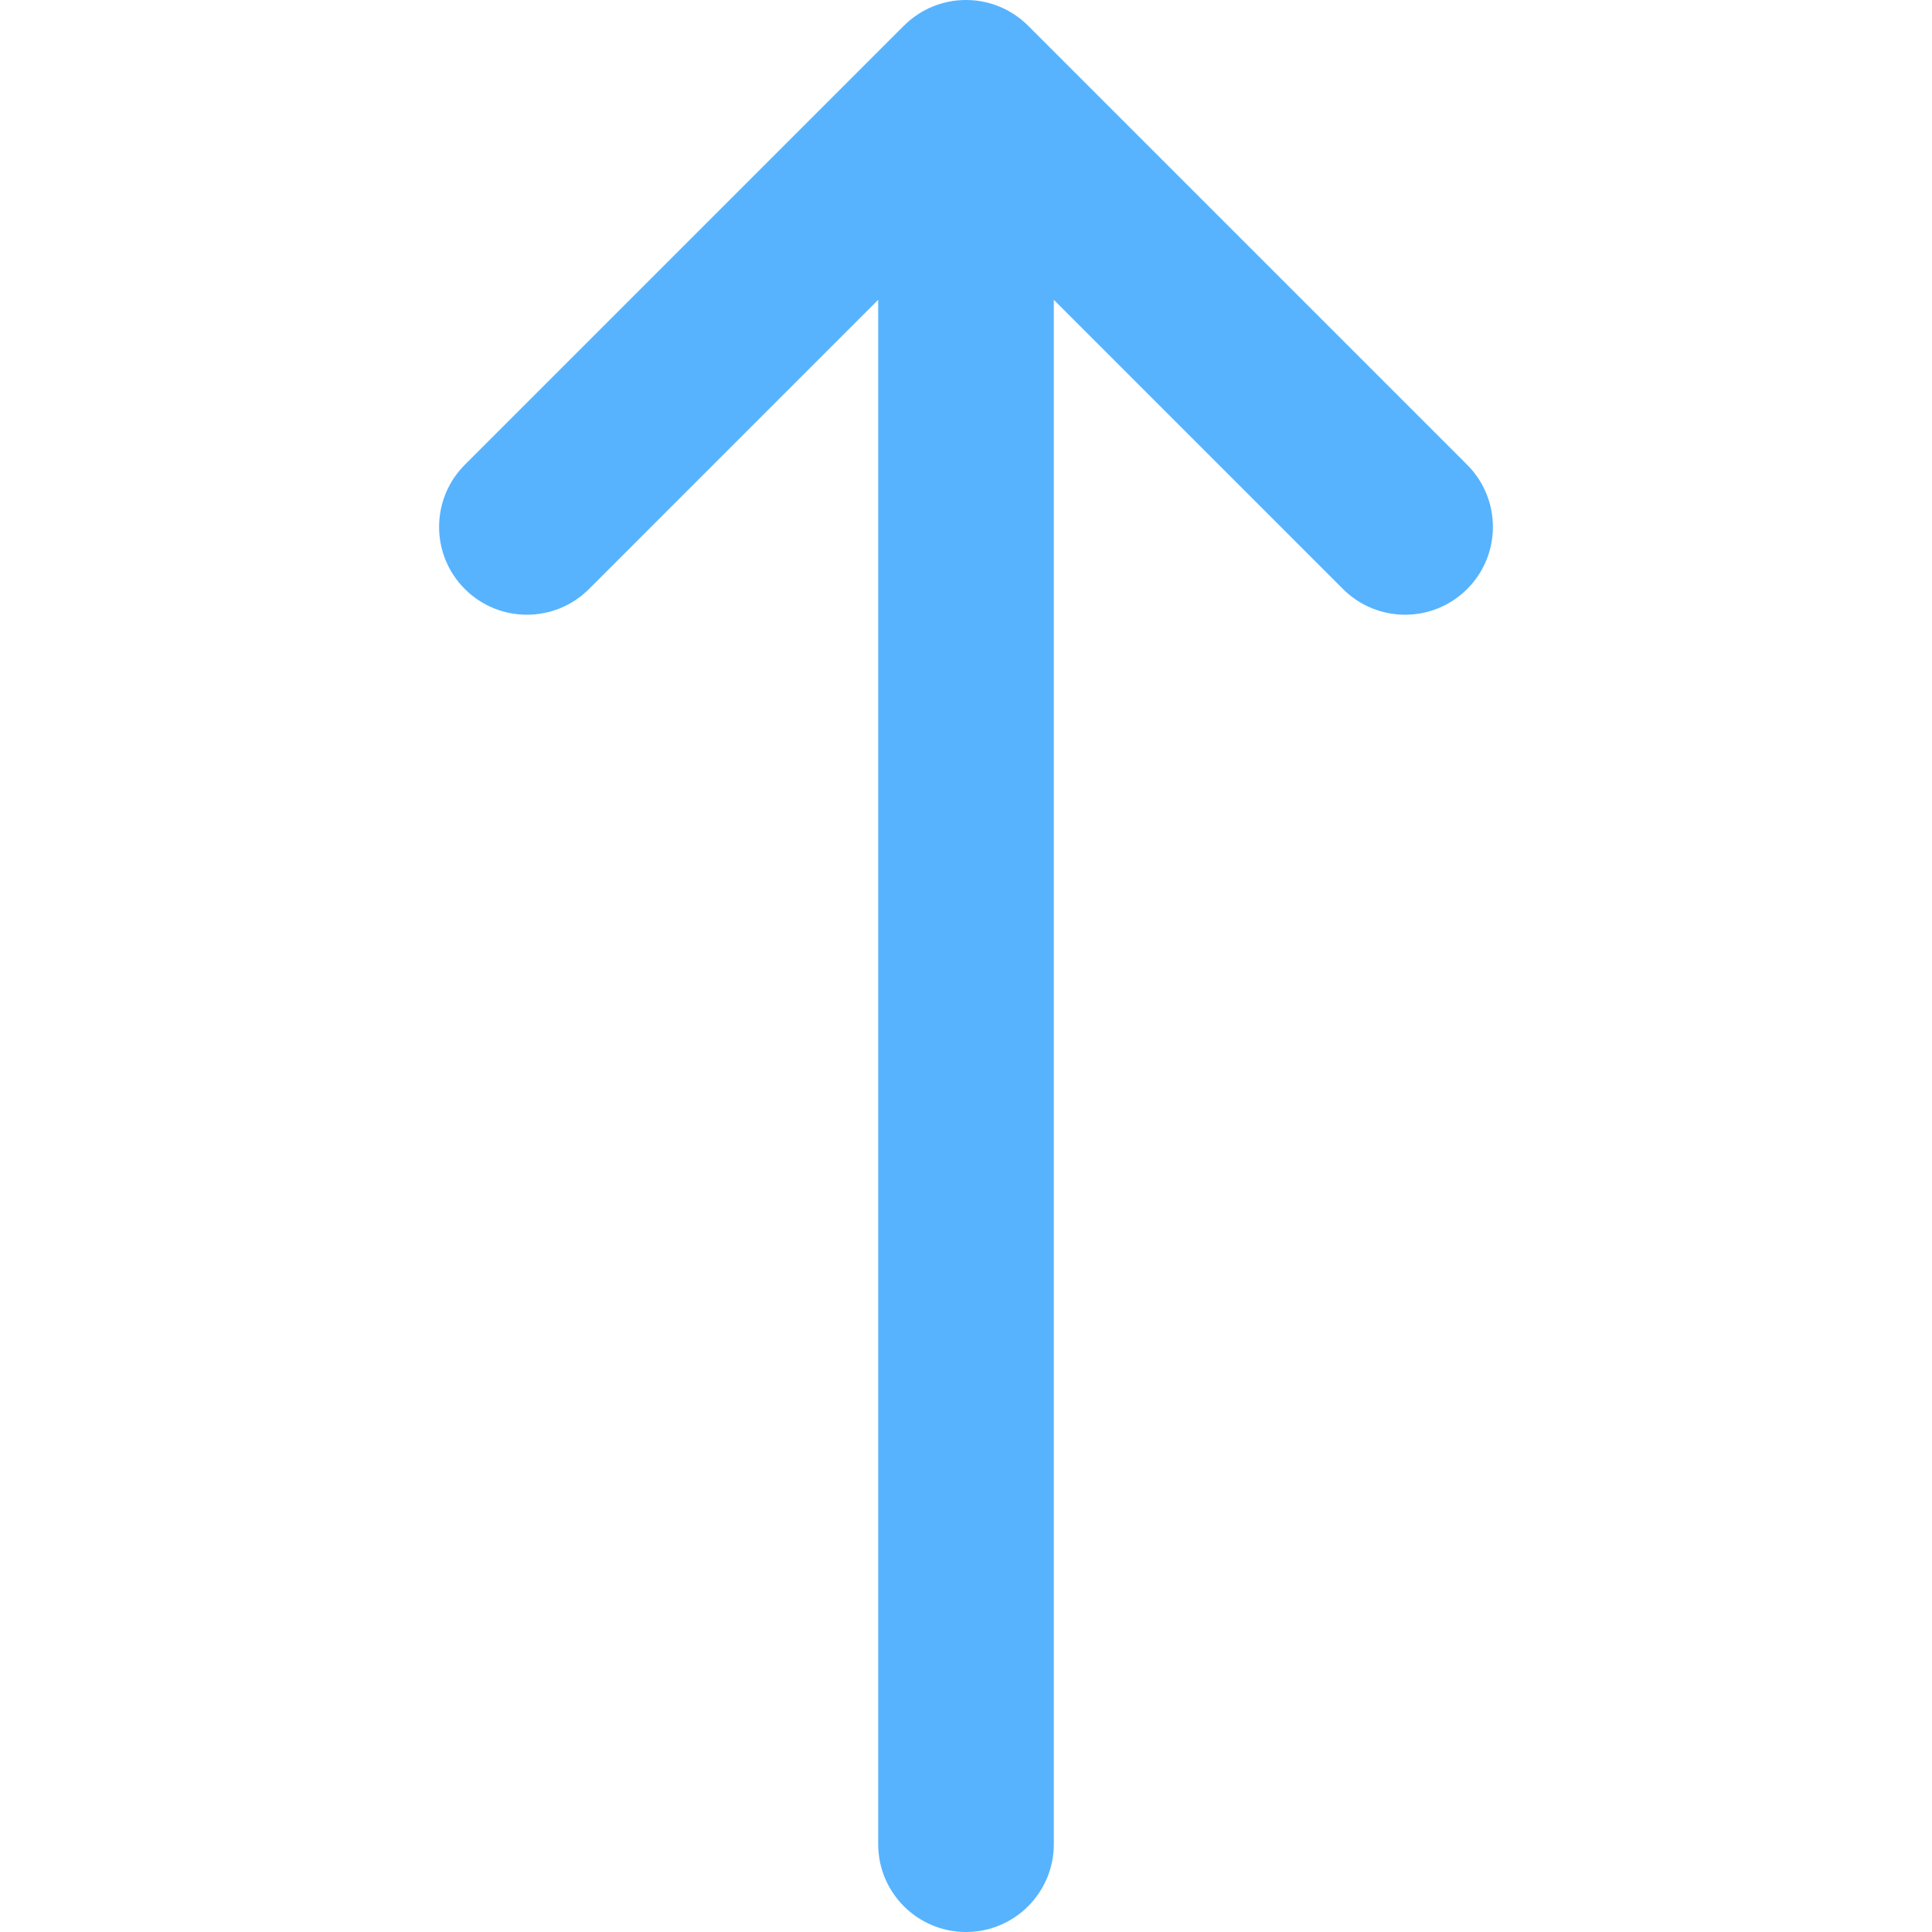
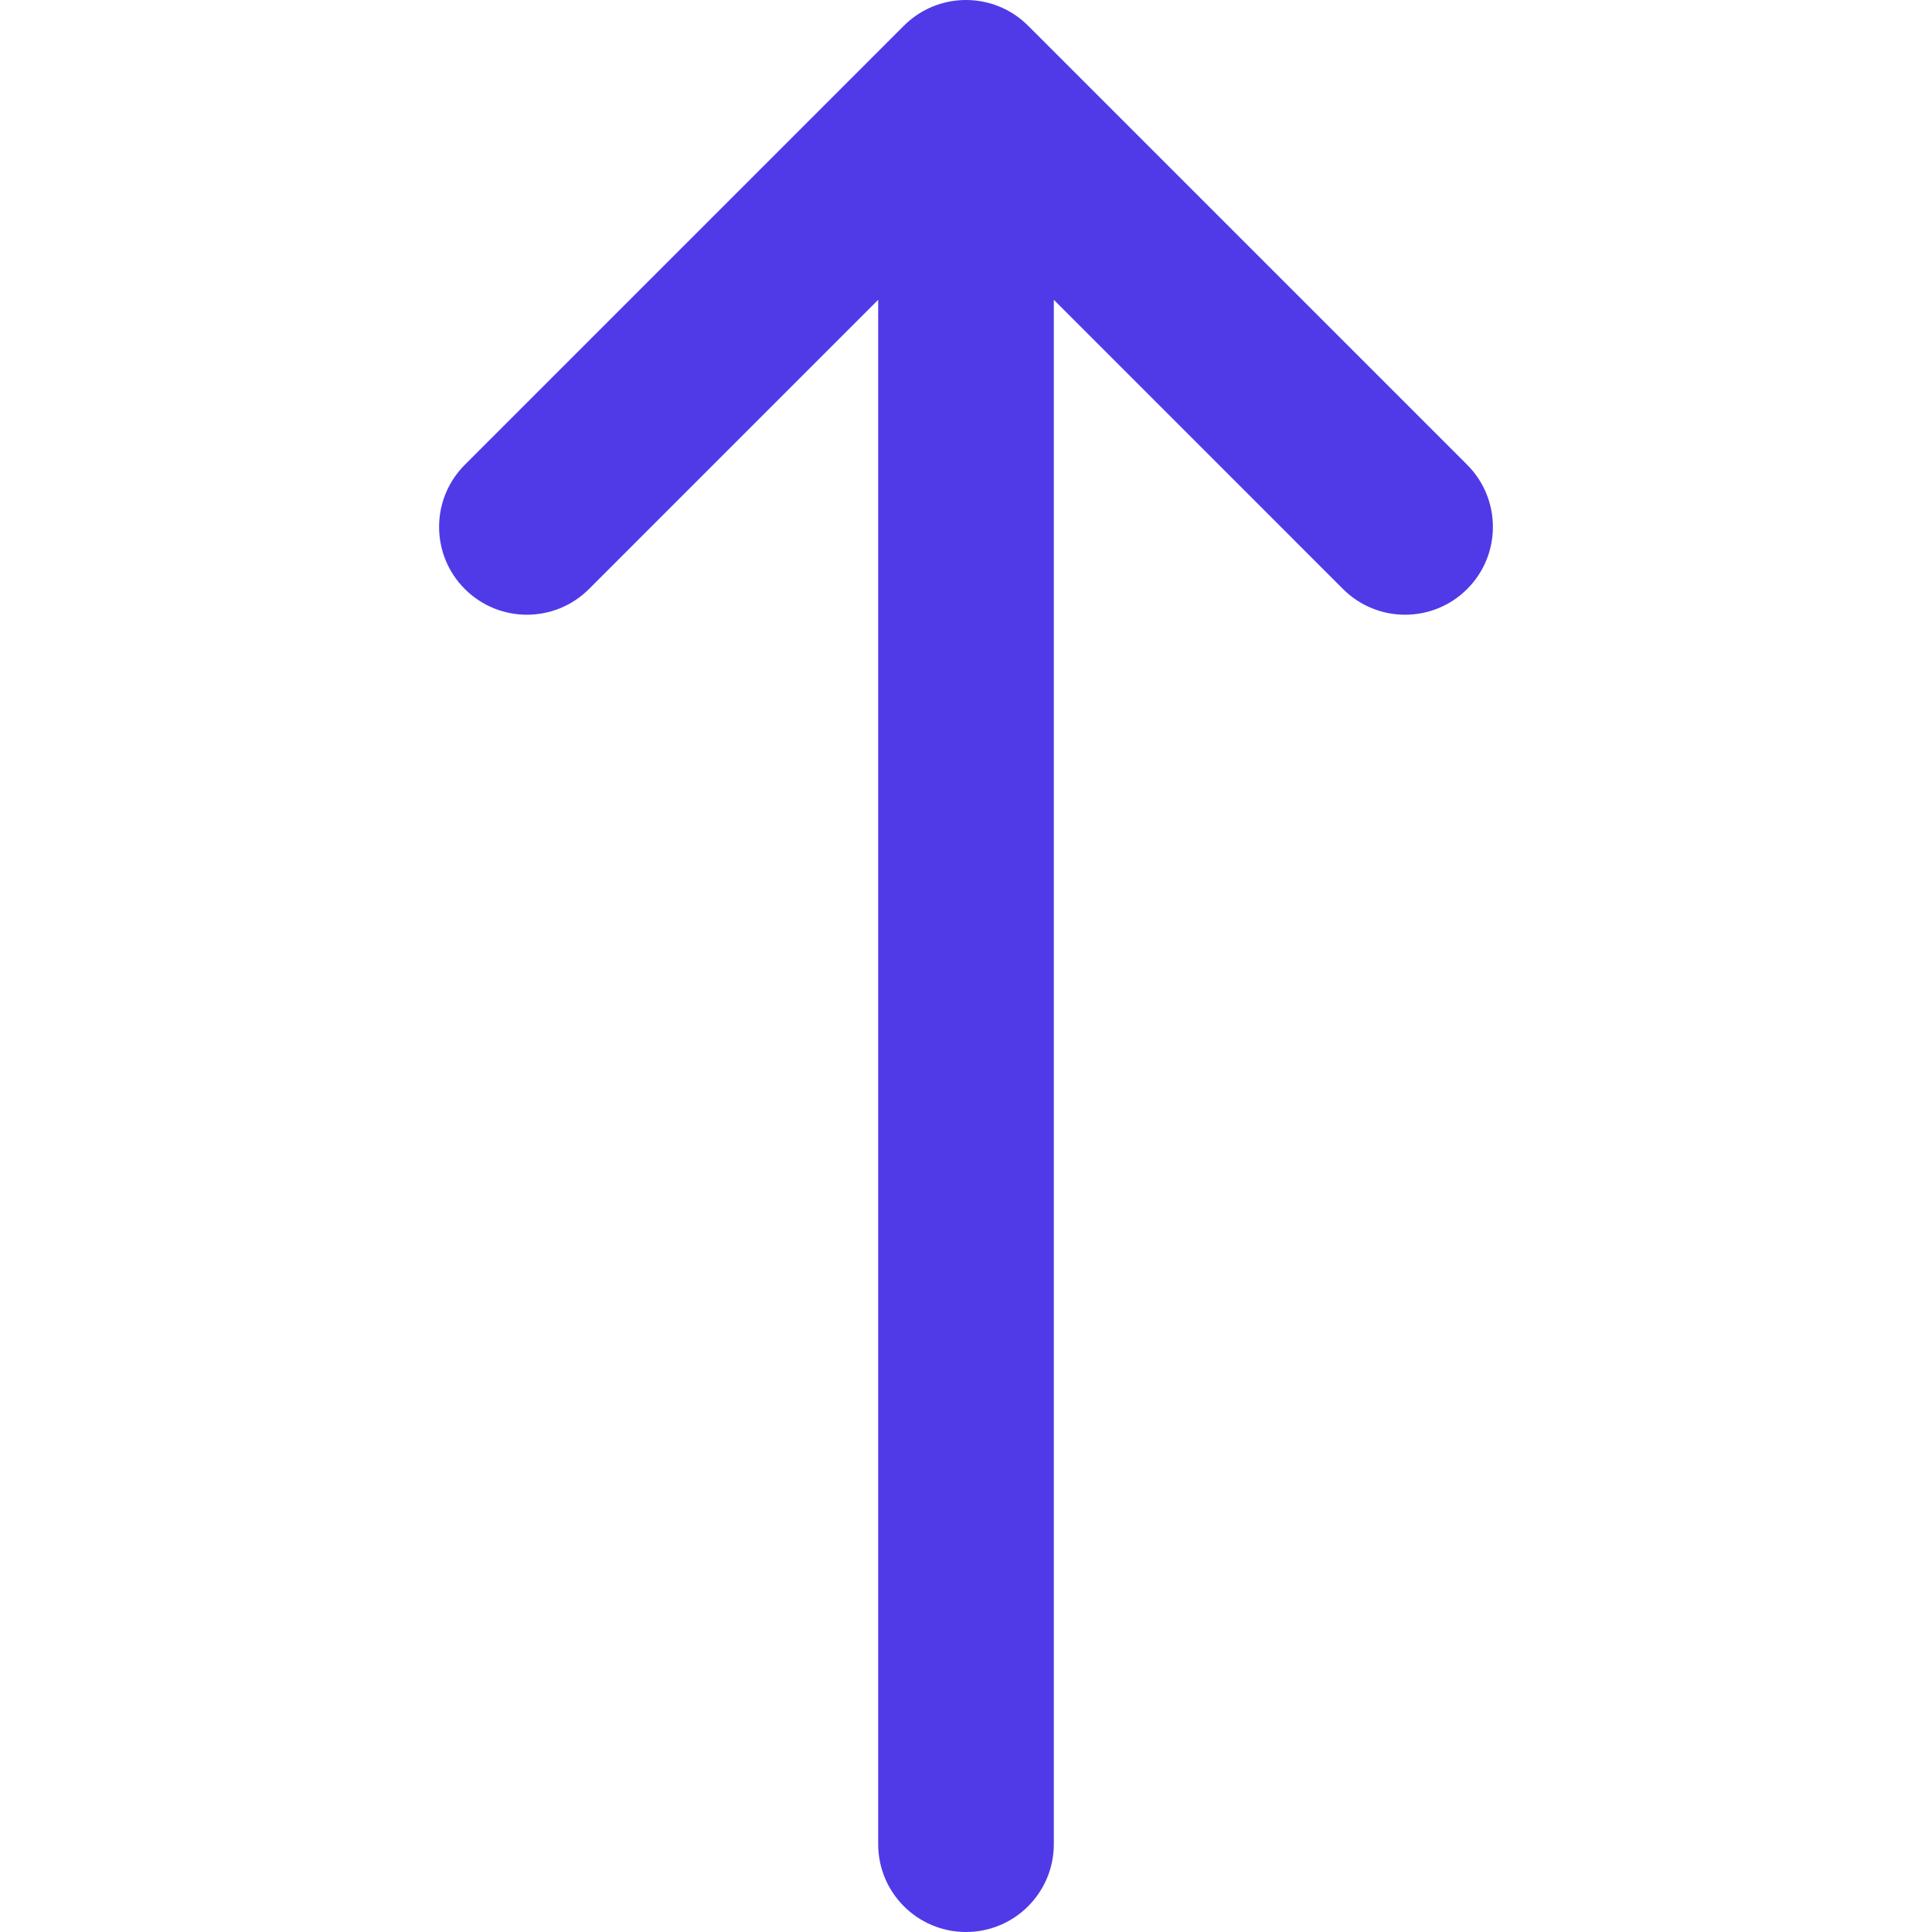
- <svg xmlns="http://www.w3.org/2000/svg" version="1.1" id="Layer_1" x="0px" y="0px" viewBox="0 0 330 330" style="enable-background:new 0 0 330 330;" xml:space="preserve" fill="#57B3FE">
+ <svg xmlns="http://www.w3.org/2000/svg" version="1.1" id="Layer_1" x="0px" y="0px" viewBox="0 0 330 330" style="enable-background:new 0 0 330 330;" xml:space="preserve" fill="#503AE7">
  <path id="XMLID_29_" d="M100.606,100.606L150,51.212V315c0,8.284,6.716,15,15,15c8.284,0,15-6.716,15-15V51.212l49.394,49.394  C232.322,103.535,236.161,105,240,105c3.839,0,7.678-1.465,10.606-4.394c5.858-5.857,5.858-15.355,0-21.213l-75-75  c-5.857-5.858-15.355-5.858-21.213,0l-75,75c-5.858,5.857-5.858,15.355,0,21.213C85.251,106.463,94.749,106.463,100.606,100.606z" />
  <g>
</g>
  <g>
</g>
  <g>
</g>
  <g>
</g>
  <g>
</g>
  <g>
</g>
  <g>
</g>
  <g>
</g>
  <g>
</g>
  <g>
</g>
  <g>
</g>
  <g>
</g>
  <g>
</g>
  <g>
</g>
  <g>
</g>
</svg>
